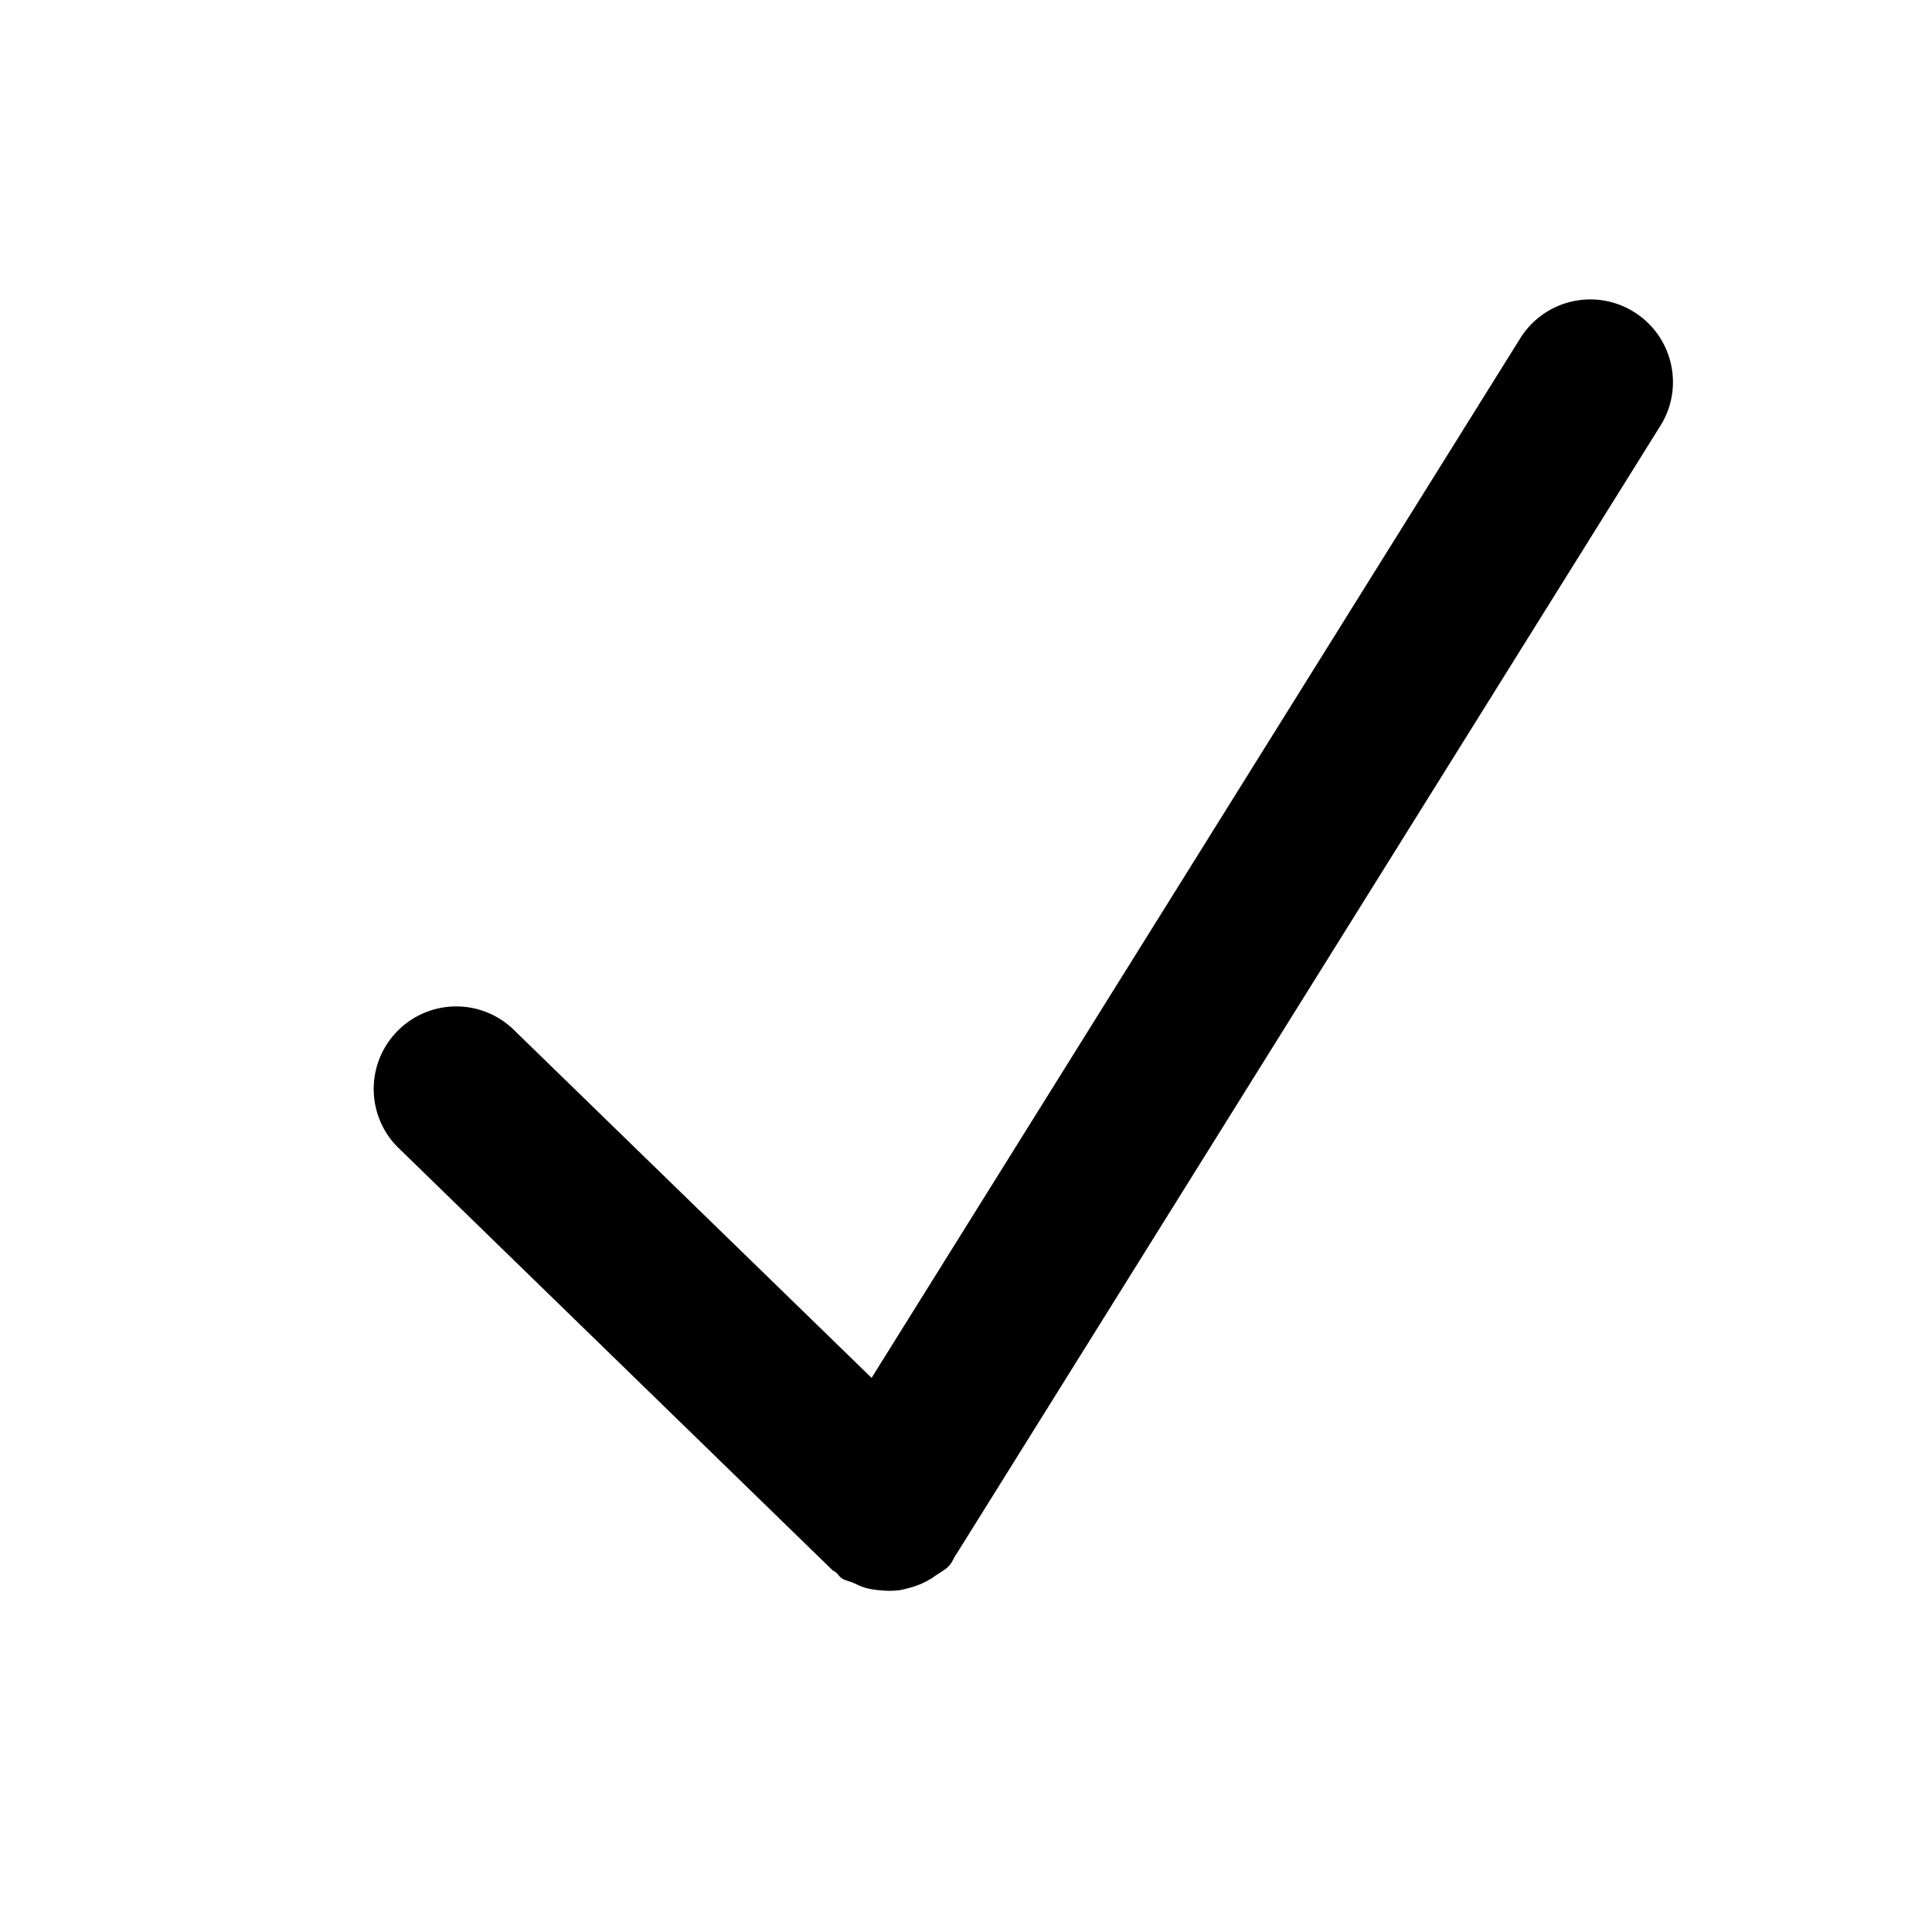
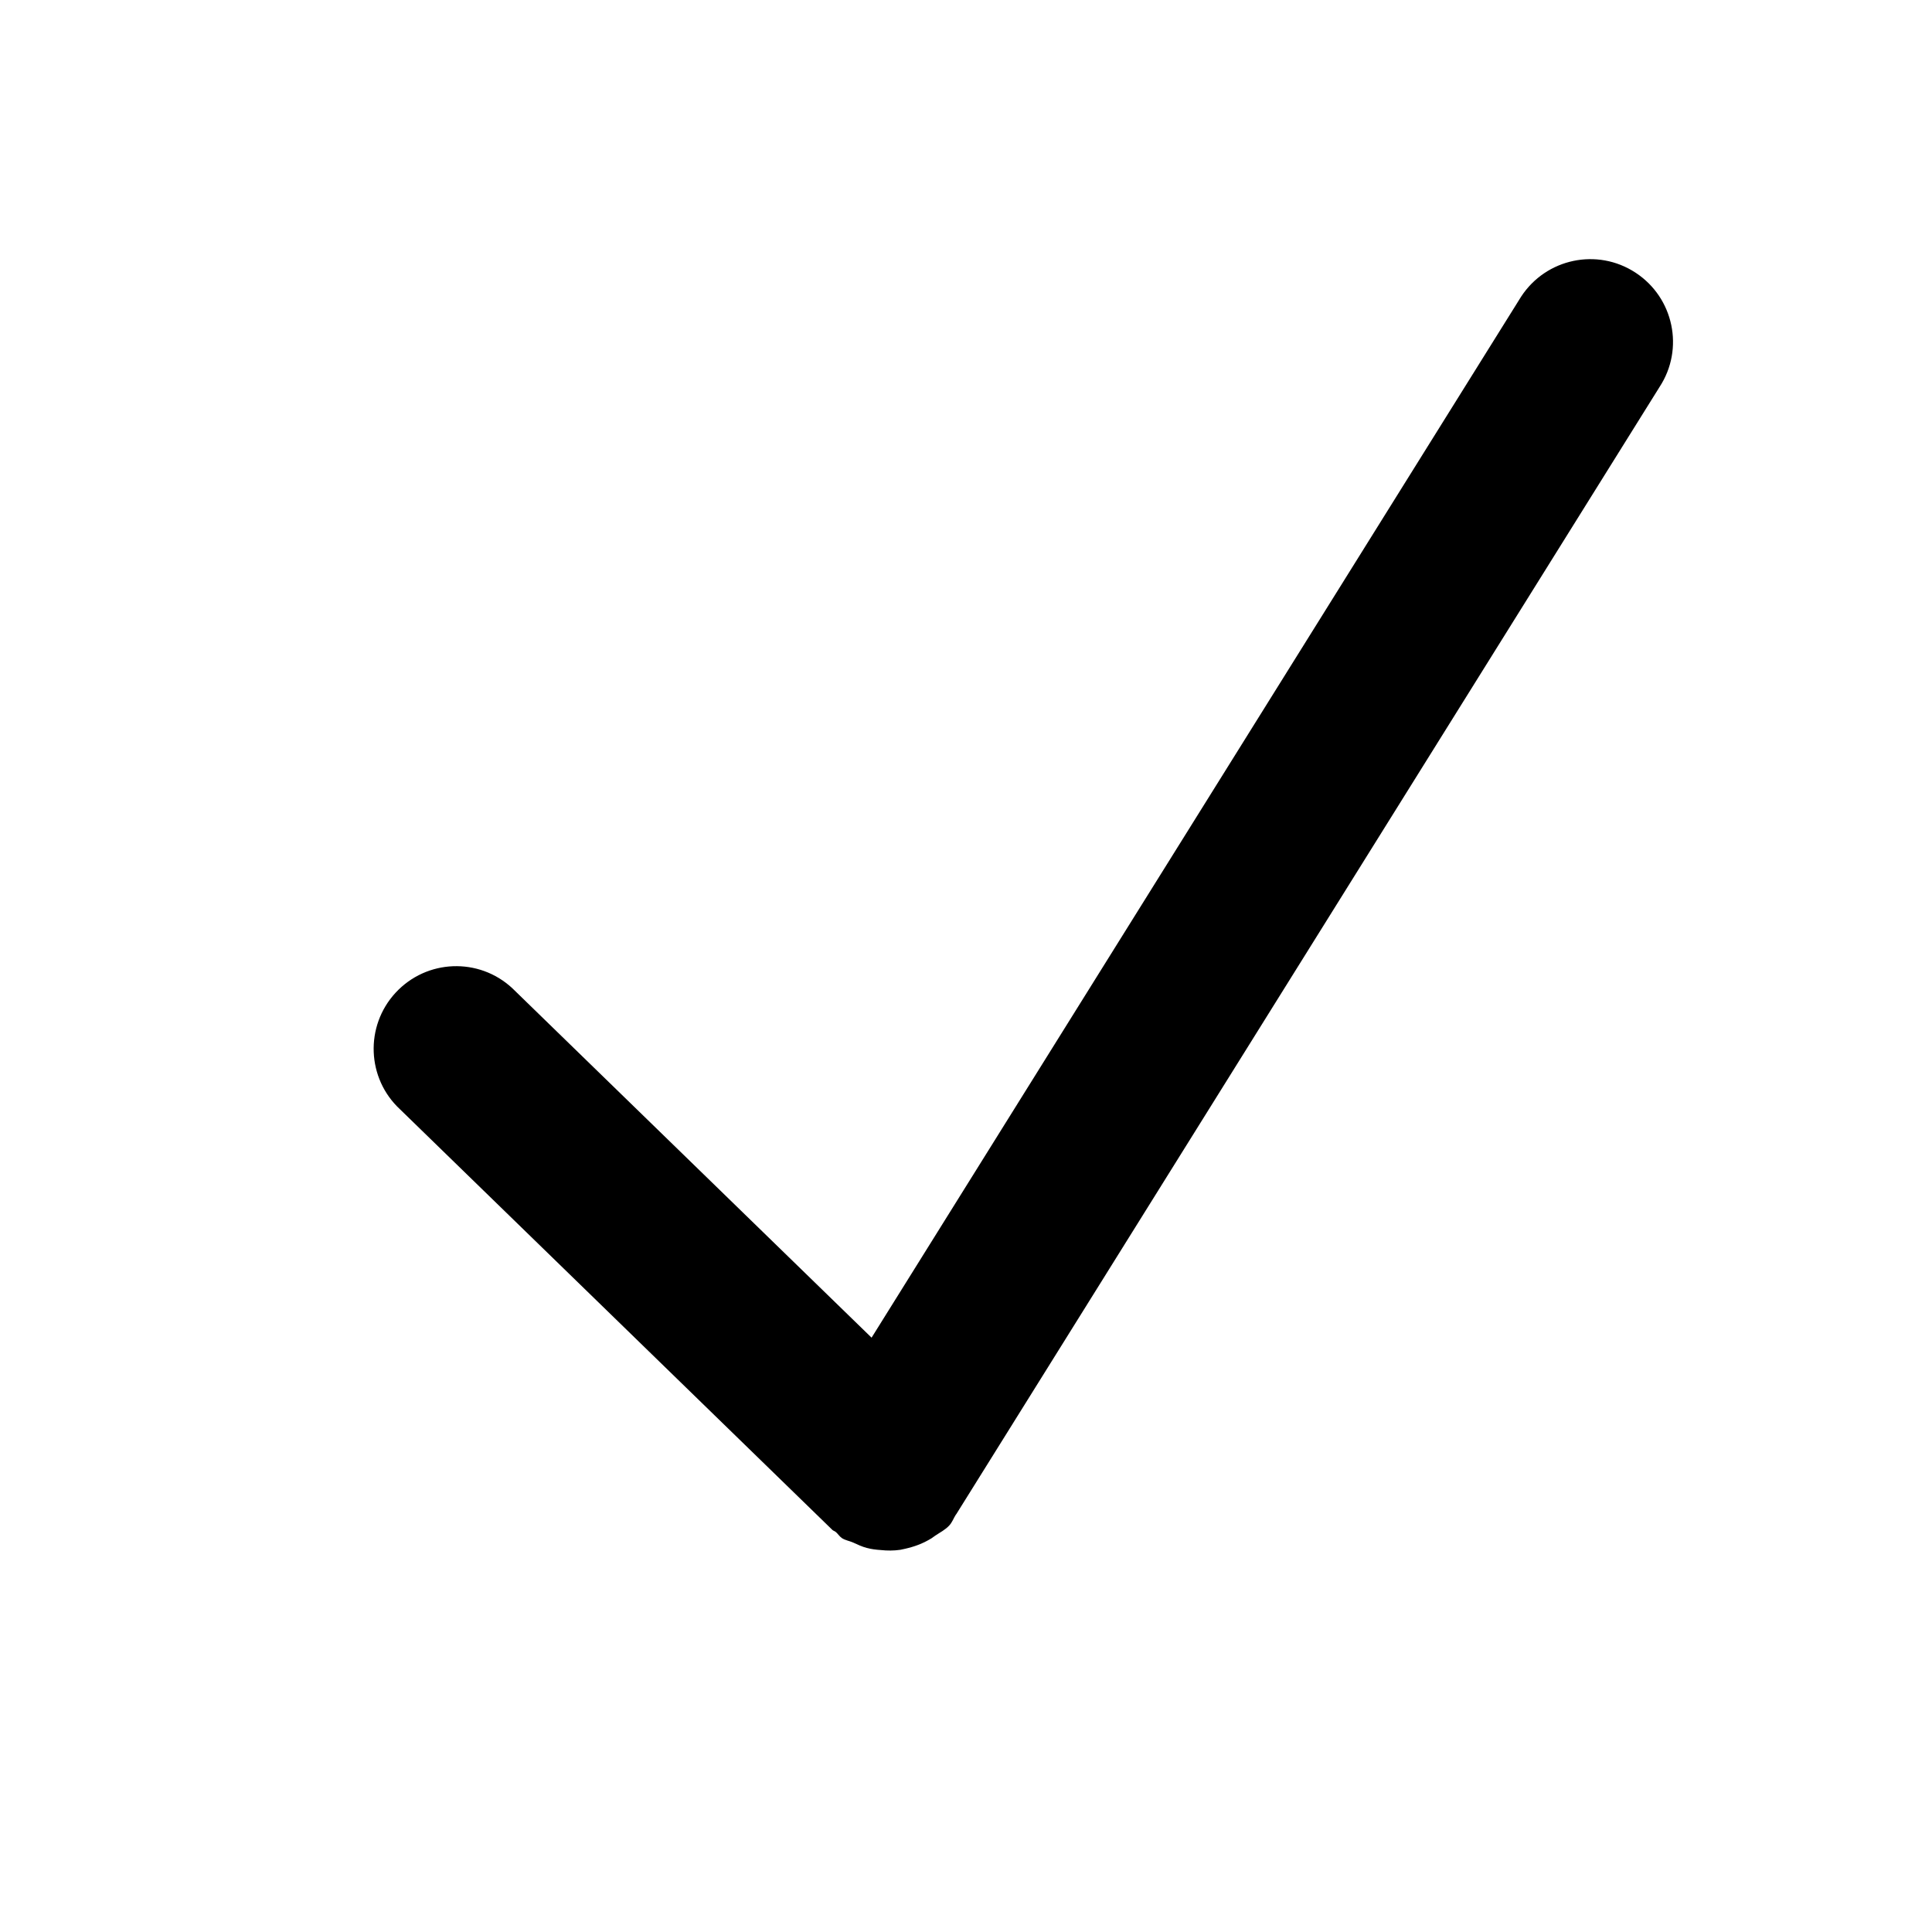
- <svg xmlns="http://www.w3.org/2000/svg" viewBox="0 0 1024 1024">
-   <path d="M442.819 833.201c1.251 1.001 2.002 2.377 3.315 3.315 1.877 1.251 4.003 1.501 6.005 2.377 2.377 1.126 4.691 2.189 7.193 2.877 2.439.626 4.816.938 7.318 1.126 3.565.375 7.006.375 10.509-.125 1.439-.25 2.815-.626 4.253-1.001 4.316-1.063 8.319-2.752 12.26-5.129.688-.438 1.251-.938 1.939-1.376 2.565-1.751 5.317-3.065 7.506-5.442 1.564-1.689 2.252-3.878 3.503-5.755.063-.063.188-.125.188-.188l372.74-597.422c13.261-20.204 7.569-47.351-12.698-60.612s-47.351-7.569-60.612 12.698l-344.279 551.76-190.404-185.213c-17.764-16.451-45.412-15.387-61.863 2.377-16.388 17.764-15.325 45.474 2.439 61.863l229.061 222.868c.438.438 1.063.563 1.626 1.001z" />
+ <svg xmlns="http://www.w3.org/2000/svg" version="1.1" width="24" height="24" viewBox="0 0 24 24">
+   <path d="M10.379 19.028c0.029 0.023 0.047 0.056 0.078 0.078 0.044 0.029 0.094 0.035 0.141 0.056 0.056 0.026 0.11 0.051 0.169 0.067 0.057 0.015 0.113 0.022 0.172 0.026 0.084 0.009 0.164 0.009 0.246-0.003 0.034-0.006 0.066-0.015 0.1-0.023 0.101-0.025 0.195-0.064 0.287-0.12 0.016-0.010 0.029-0.022 0.045-0.032 0.060-0.041 0.125-0.072 0.176-0.128 0.037-0.040 0.053-0.091 0.082-0.135 0.001-0.001 0.004-0.003 0.004-0.004l8.736-14.002c0.311-0.474 0.177-1.11-0.298-1.421s-1.11-0.177-1.421 0.298l-8.069 12.932-4.463-4.341c-0.416-0.386-1.064-0.361-1.45 0.056-0.384 0.416-0.359 1.066 0.057 1.45l5.369 5.223c0.010 0.010 0.025 0.013 0.038 0.023z" />
</svg>
